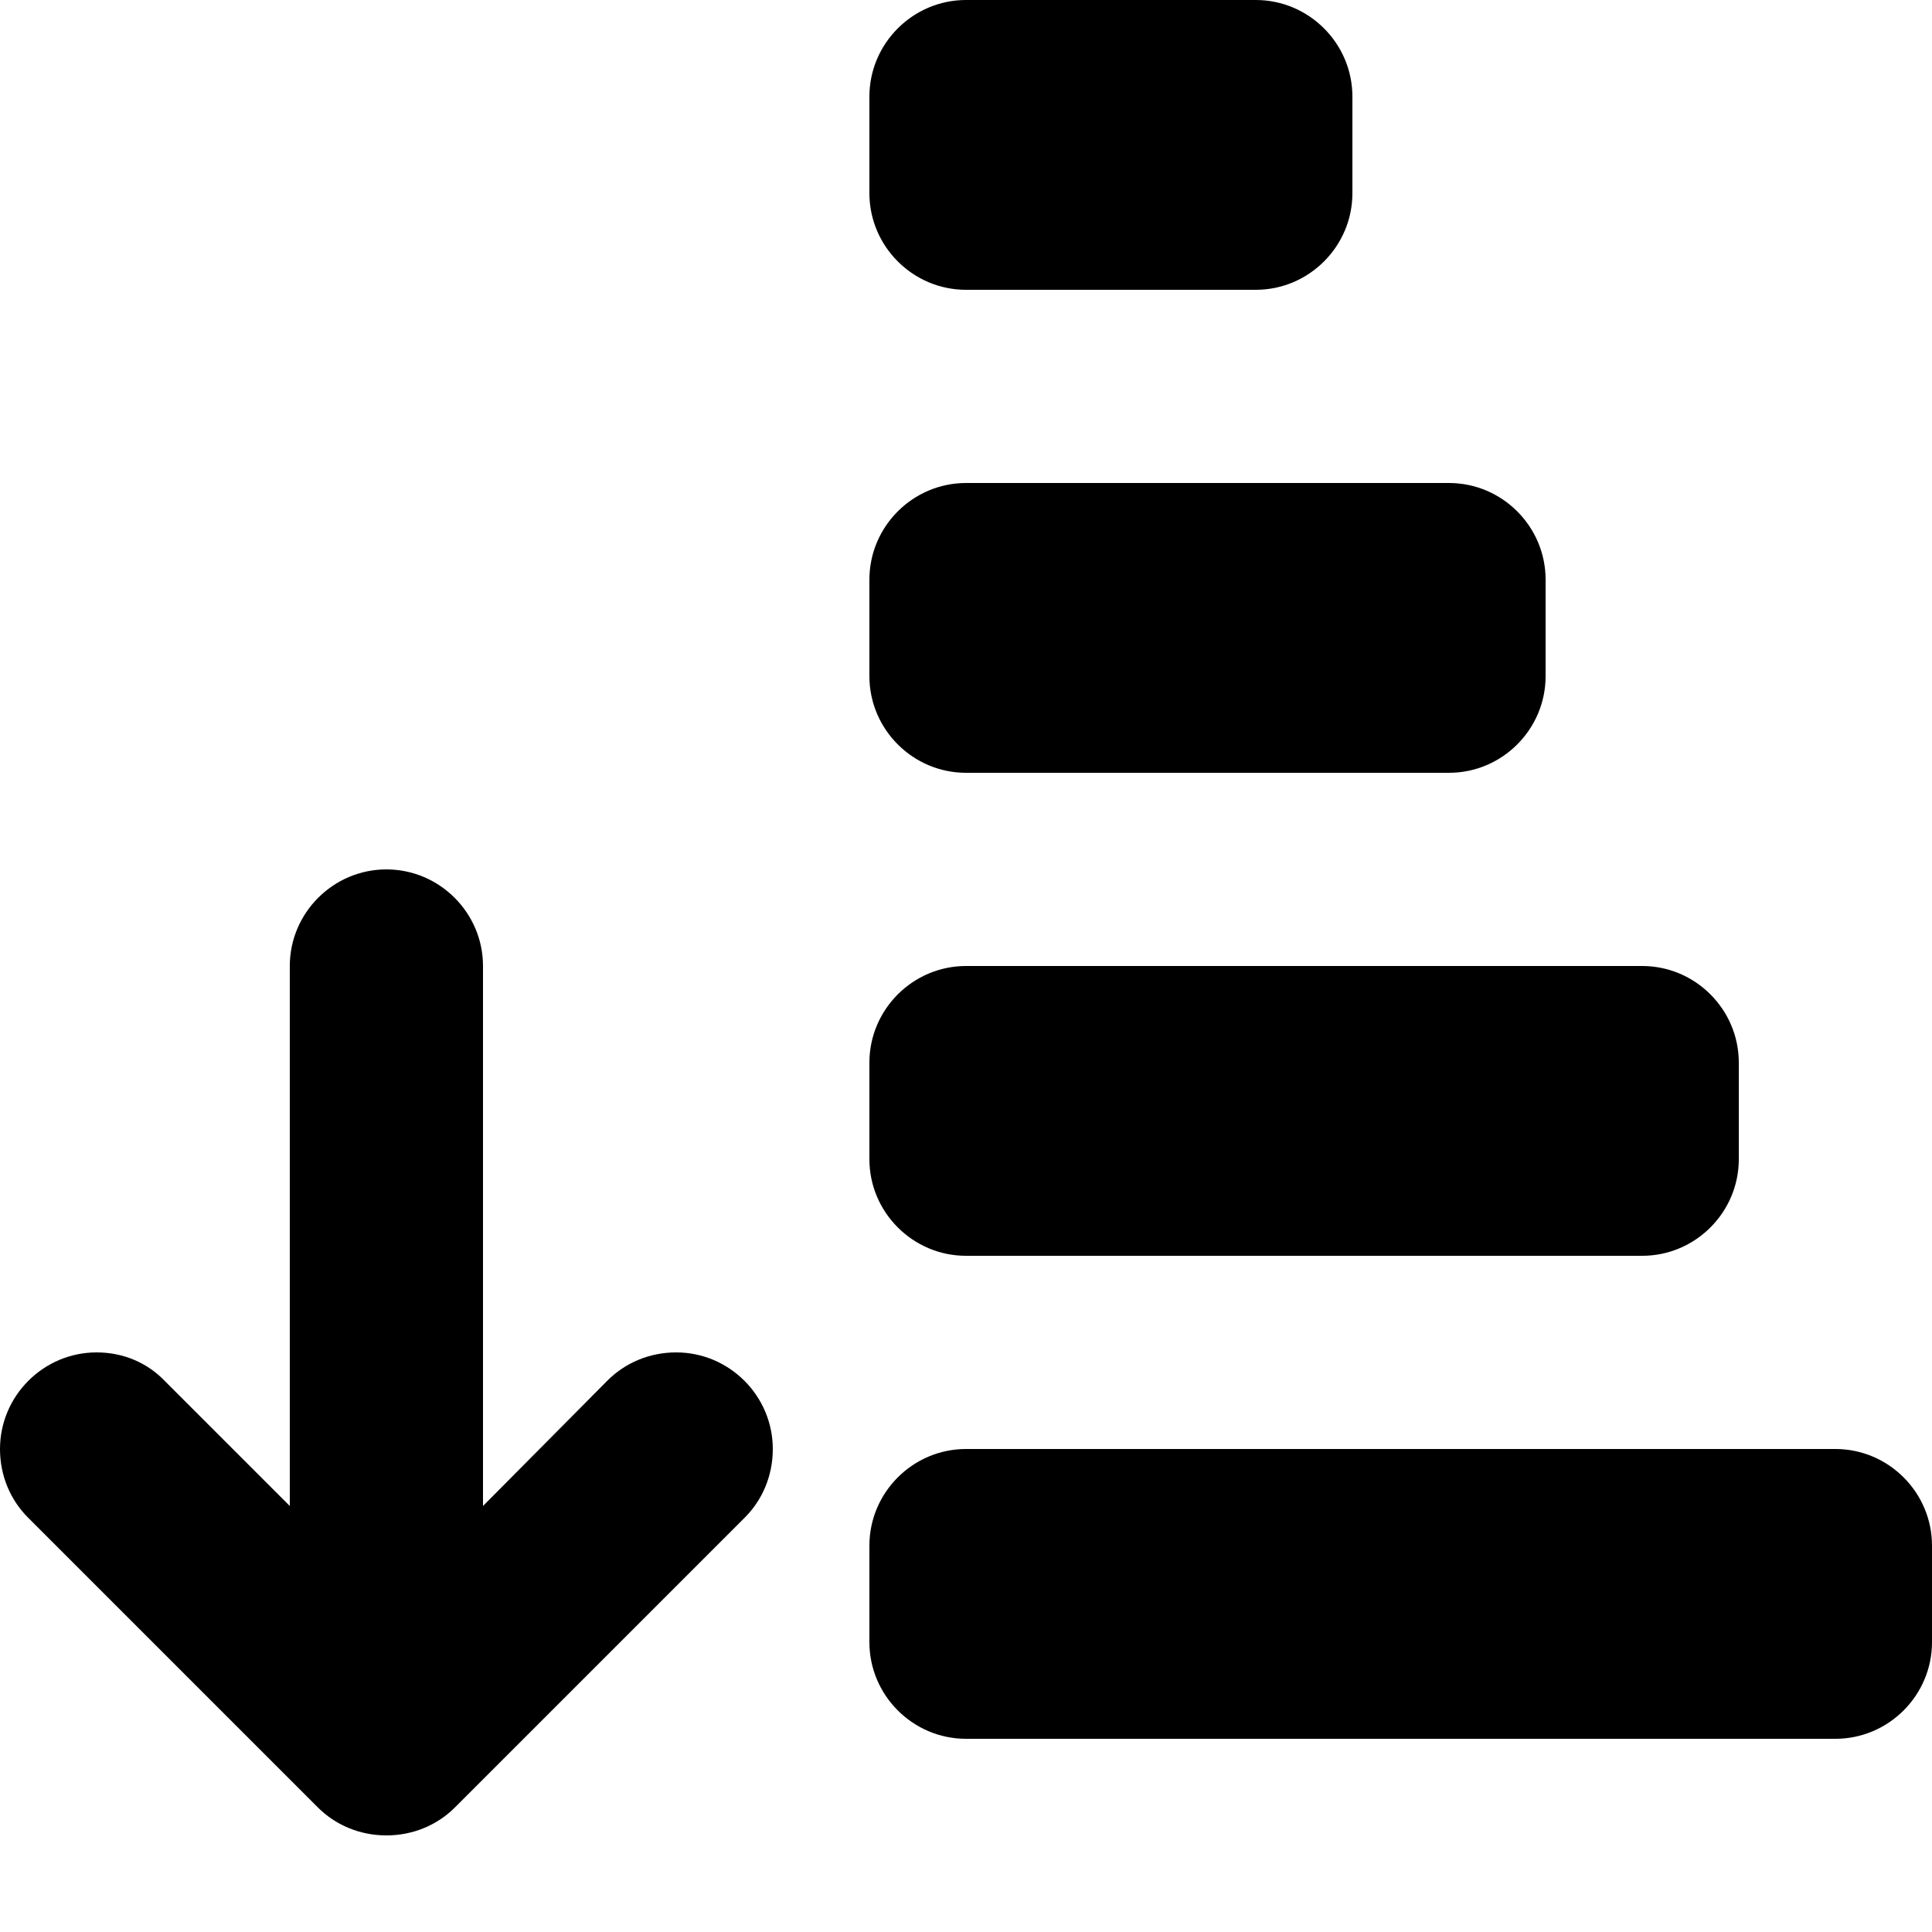
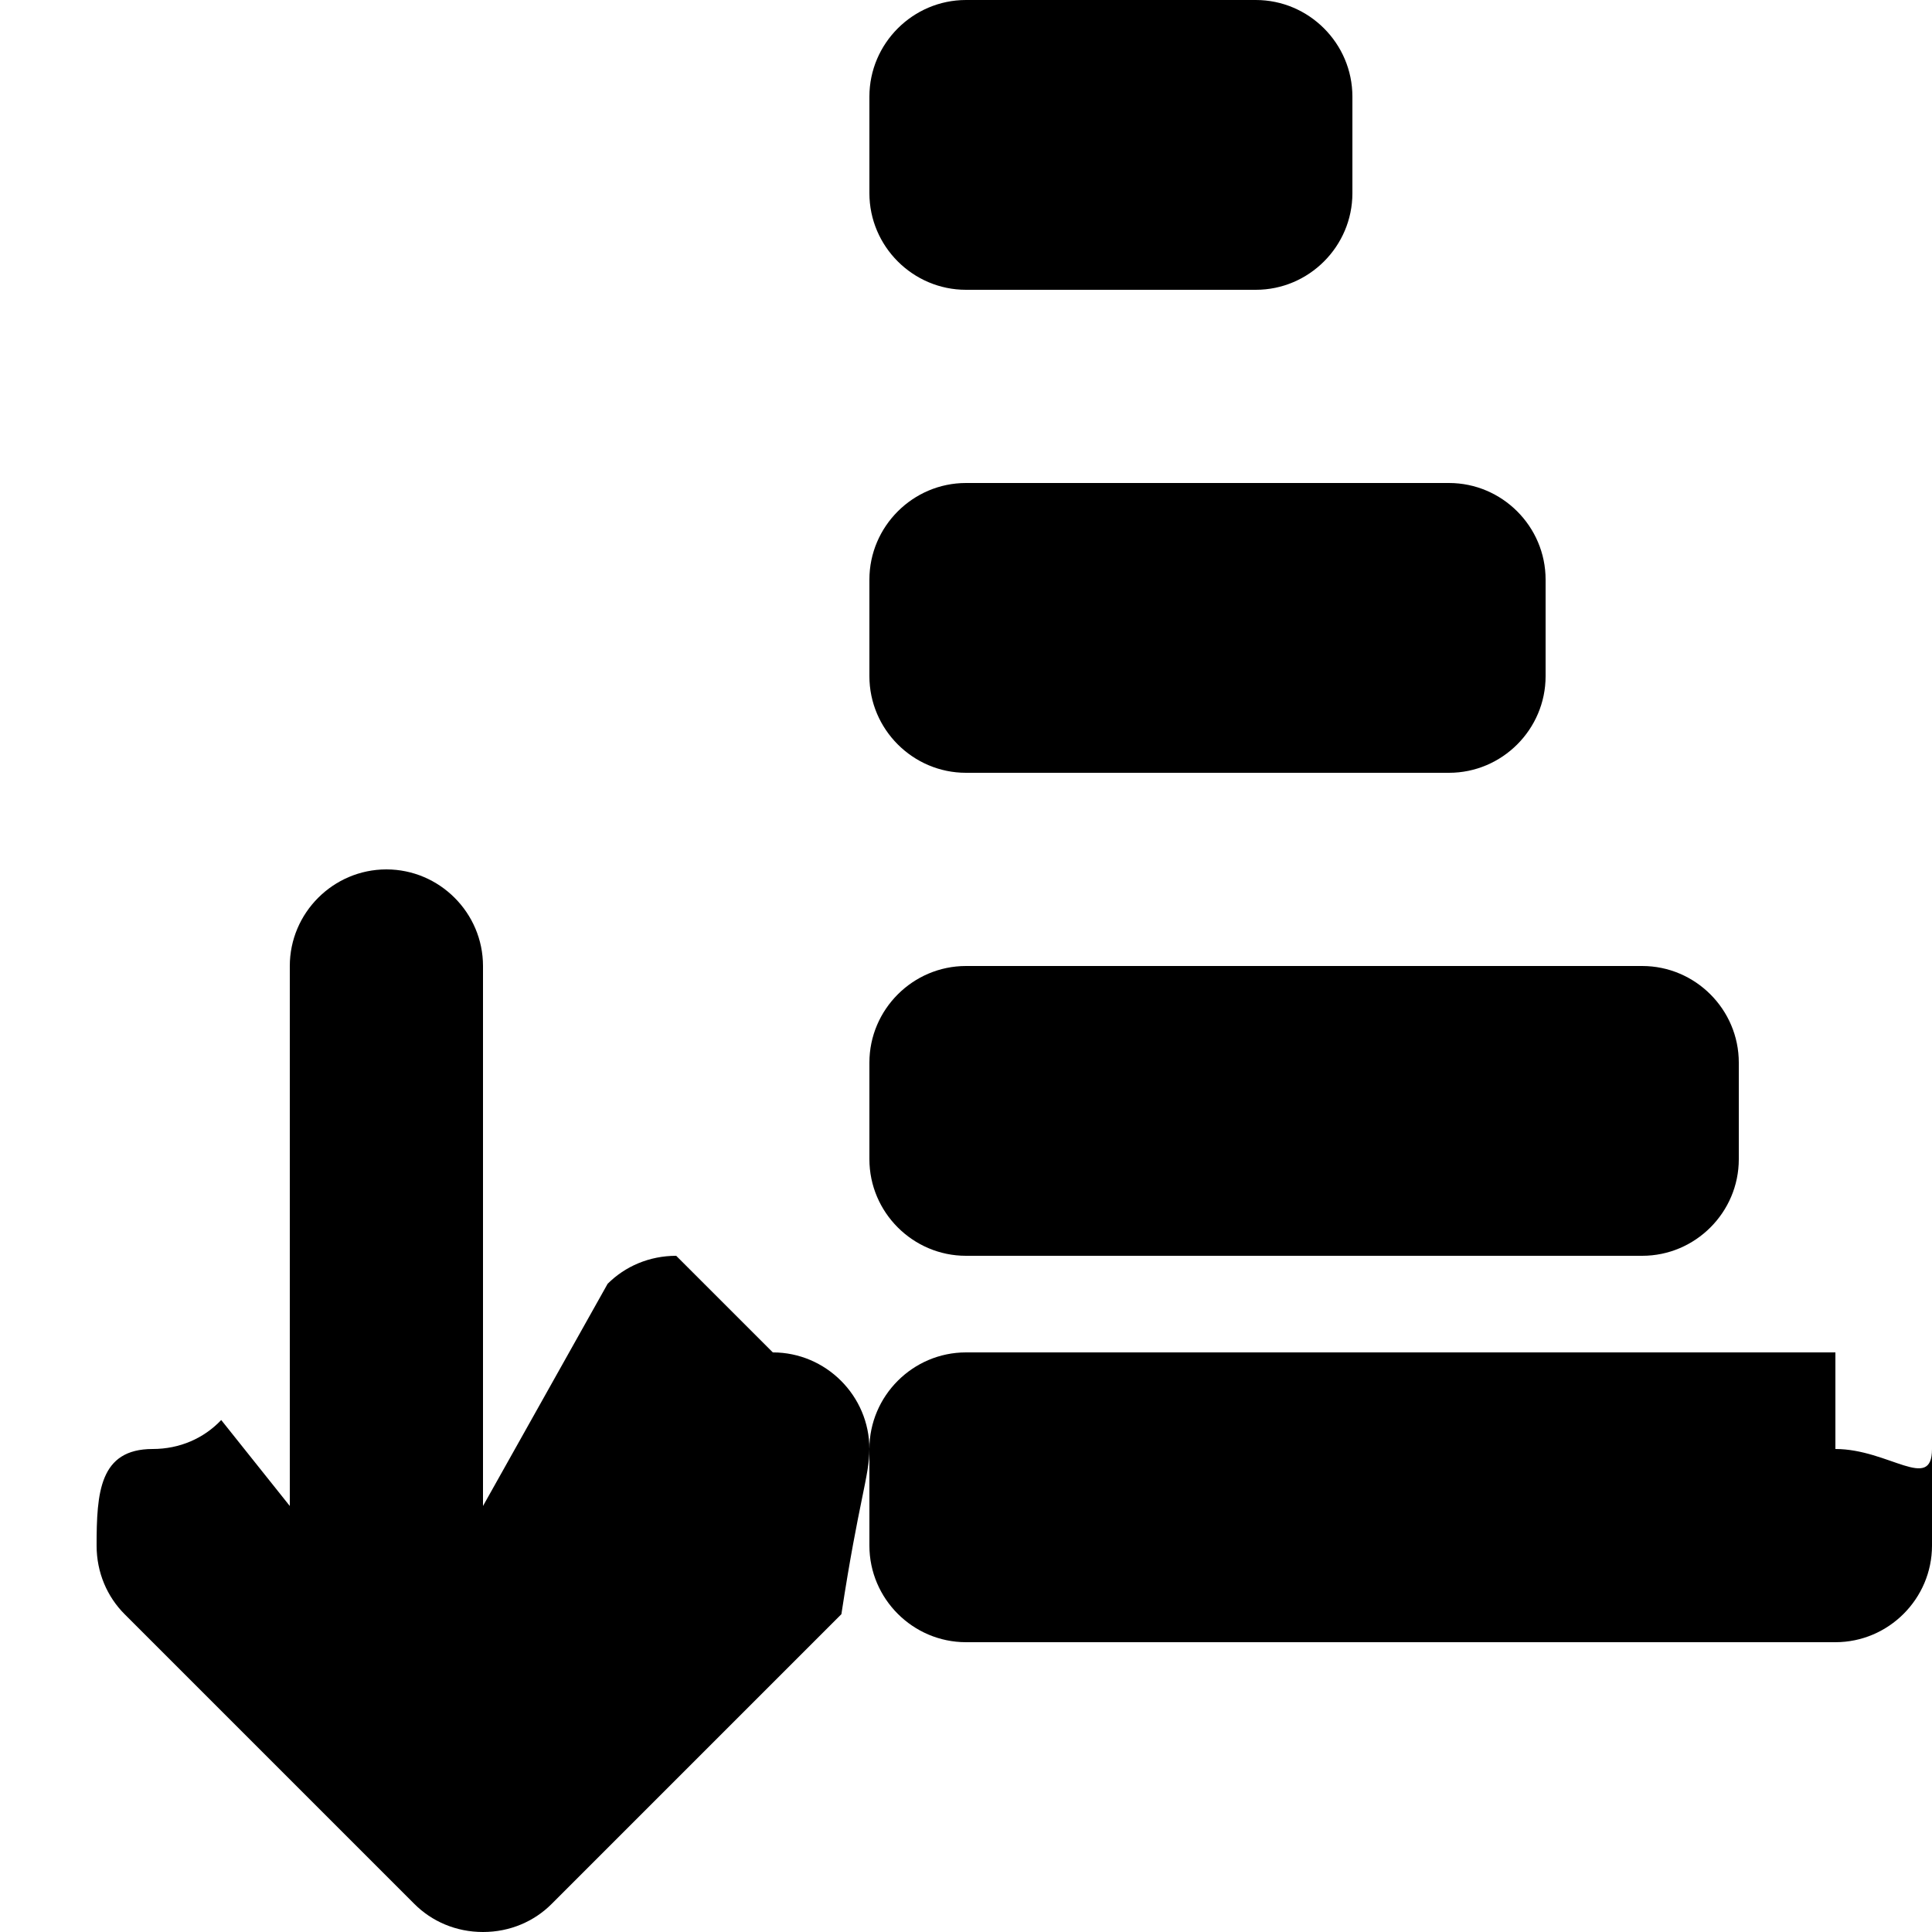
- <svg xmlns="http://www.w3.org/2000/svg" version="1.1" id="Layer_1" x="0px" y="0px" viewBox="0 0 20 20" enable-background="new 0 0 20 20" xml:space="preserve">
-   <g id="sort_ascending_1_">
-     <g>
-       <path fill-rule="evenodd" clip-rule="evenodd" d="M10,8h5c0.55,0,1-0.45,1-1V6c0-0.55-0.45-1-1-1h-5C9.45,5,9,5.45,9,6v1    C9,7.55,9.45,8,10,8z M10,13h7c0.55,0,1-0.45,1-1v-1c0-0.55-0.45-1-1-1h-7c-0.55,0-1,0.45-1,1v1C9,12.55,9.45,13,10,13z M10,3h3    c0.55,0,1-0.45,1-1V1c0-0.55-0.45-1-1-1h-3C9.45,0,9,0.45,9,1v1C9,2.55,9.45,3,10,3z M19,15h-9c-0.55,0-1,0.45-1,1v1    c0,0.55,0.45,1,1,1h9c0.55,0,1-0.45,1-1v-1C20,15.45,19.55,15,19,15z M7,14c-0.28,0-0.53,0.11-0.71,0.29L5,15.59V10    c0-0.55-0.45-1-1-1s-1,0.45-1,1v5.59l-1.29-1.29C1.53,14.11,1.28,14,1,14c-0.55,0-1,0.45-1,1c0,0.28,0.11,0.53,0.29,0.71l3,3    C3.47,18.89,3.72,19,4,19s0.53-0.11,0.71-0.29l3-3C7.89,15.53,8,15.28,8,15C8,14.45,7.55,14,7,14z" />
-     </g>
-   </g>
+ <svg xmlns="http://www.w3.org/2000/svg" viewBox="0 0 20 20" enable-background="new 0 0 20 20">
+   <path fill-rule="evenodd" clip-rule="evenodd" d="M10 8h5c.55 0 1-.45 1-1V6c0-.55-.45-1-1-1h-5C9.45 5 9 5.45 9 6v1C9 7.55 9.45 8 10 8zm0 5h7c.55 0 1-.45 1-1v-1c0-.55-.45-1-1-1h-7c-.55 0-1 .45-1 1v1c0 .55.45 1 1 1zm0-10h3c.55 0 1-.45 1-1V1c0-.55-.45-1-1-1h-3C9.45 0 9 .45 9 1v1c0 .55.45 1 1 1zm9 11h-9c-.55 0-1 .45-1 1v1c0 .55.45 1 1 1h9c.55 0 1-.45 1-1v-1C20 15.45 19.55 15 19 15zm-12-1c-.28 0-.53.11-.71.29L5 15.59V10c0-.55-.45-1-1-1s-1 .45-1 1v5.59L2.29 14.7C2.11 14.89 1.86 15 1.58 15C1.03 15 1 15.45 1 16c0 .28.11.53.29.71l3 3C4.47 19.89 4.72 20 5 20s.53-.11.71-.29l3-3C8.89 15.53 9 15.28 9 15c0-.55-.45-1-1-1z" />
</svg>
